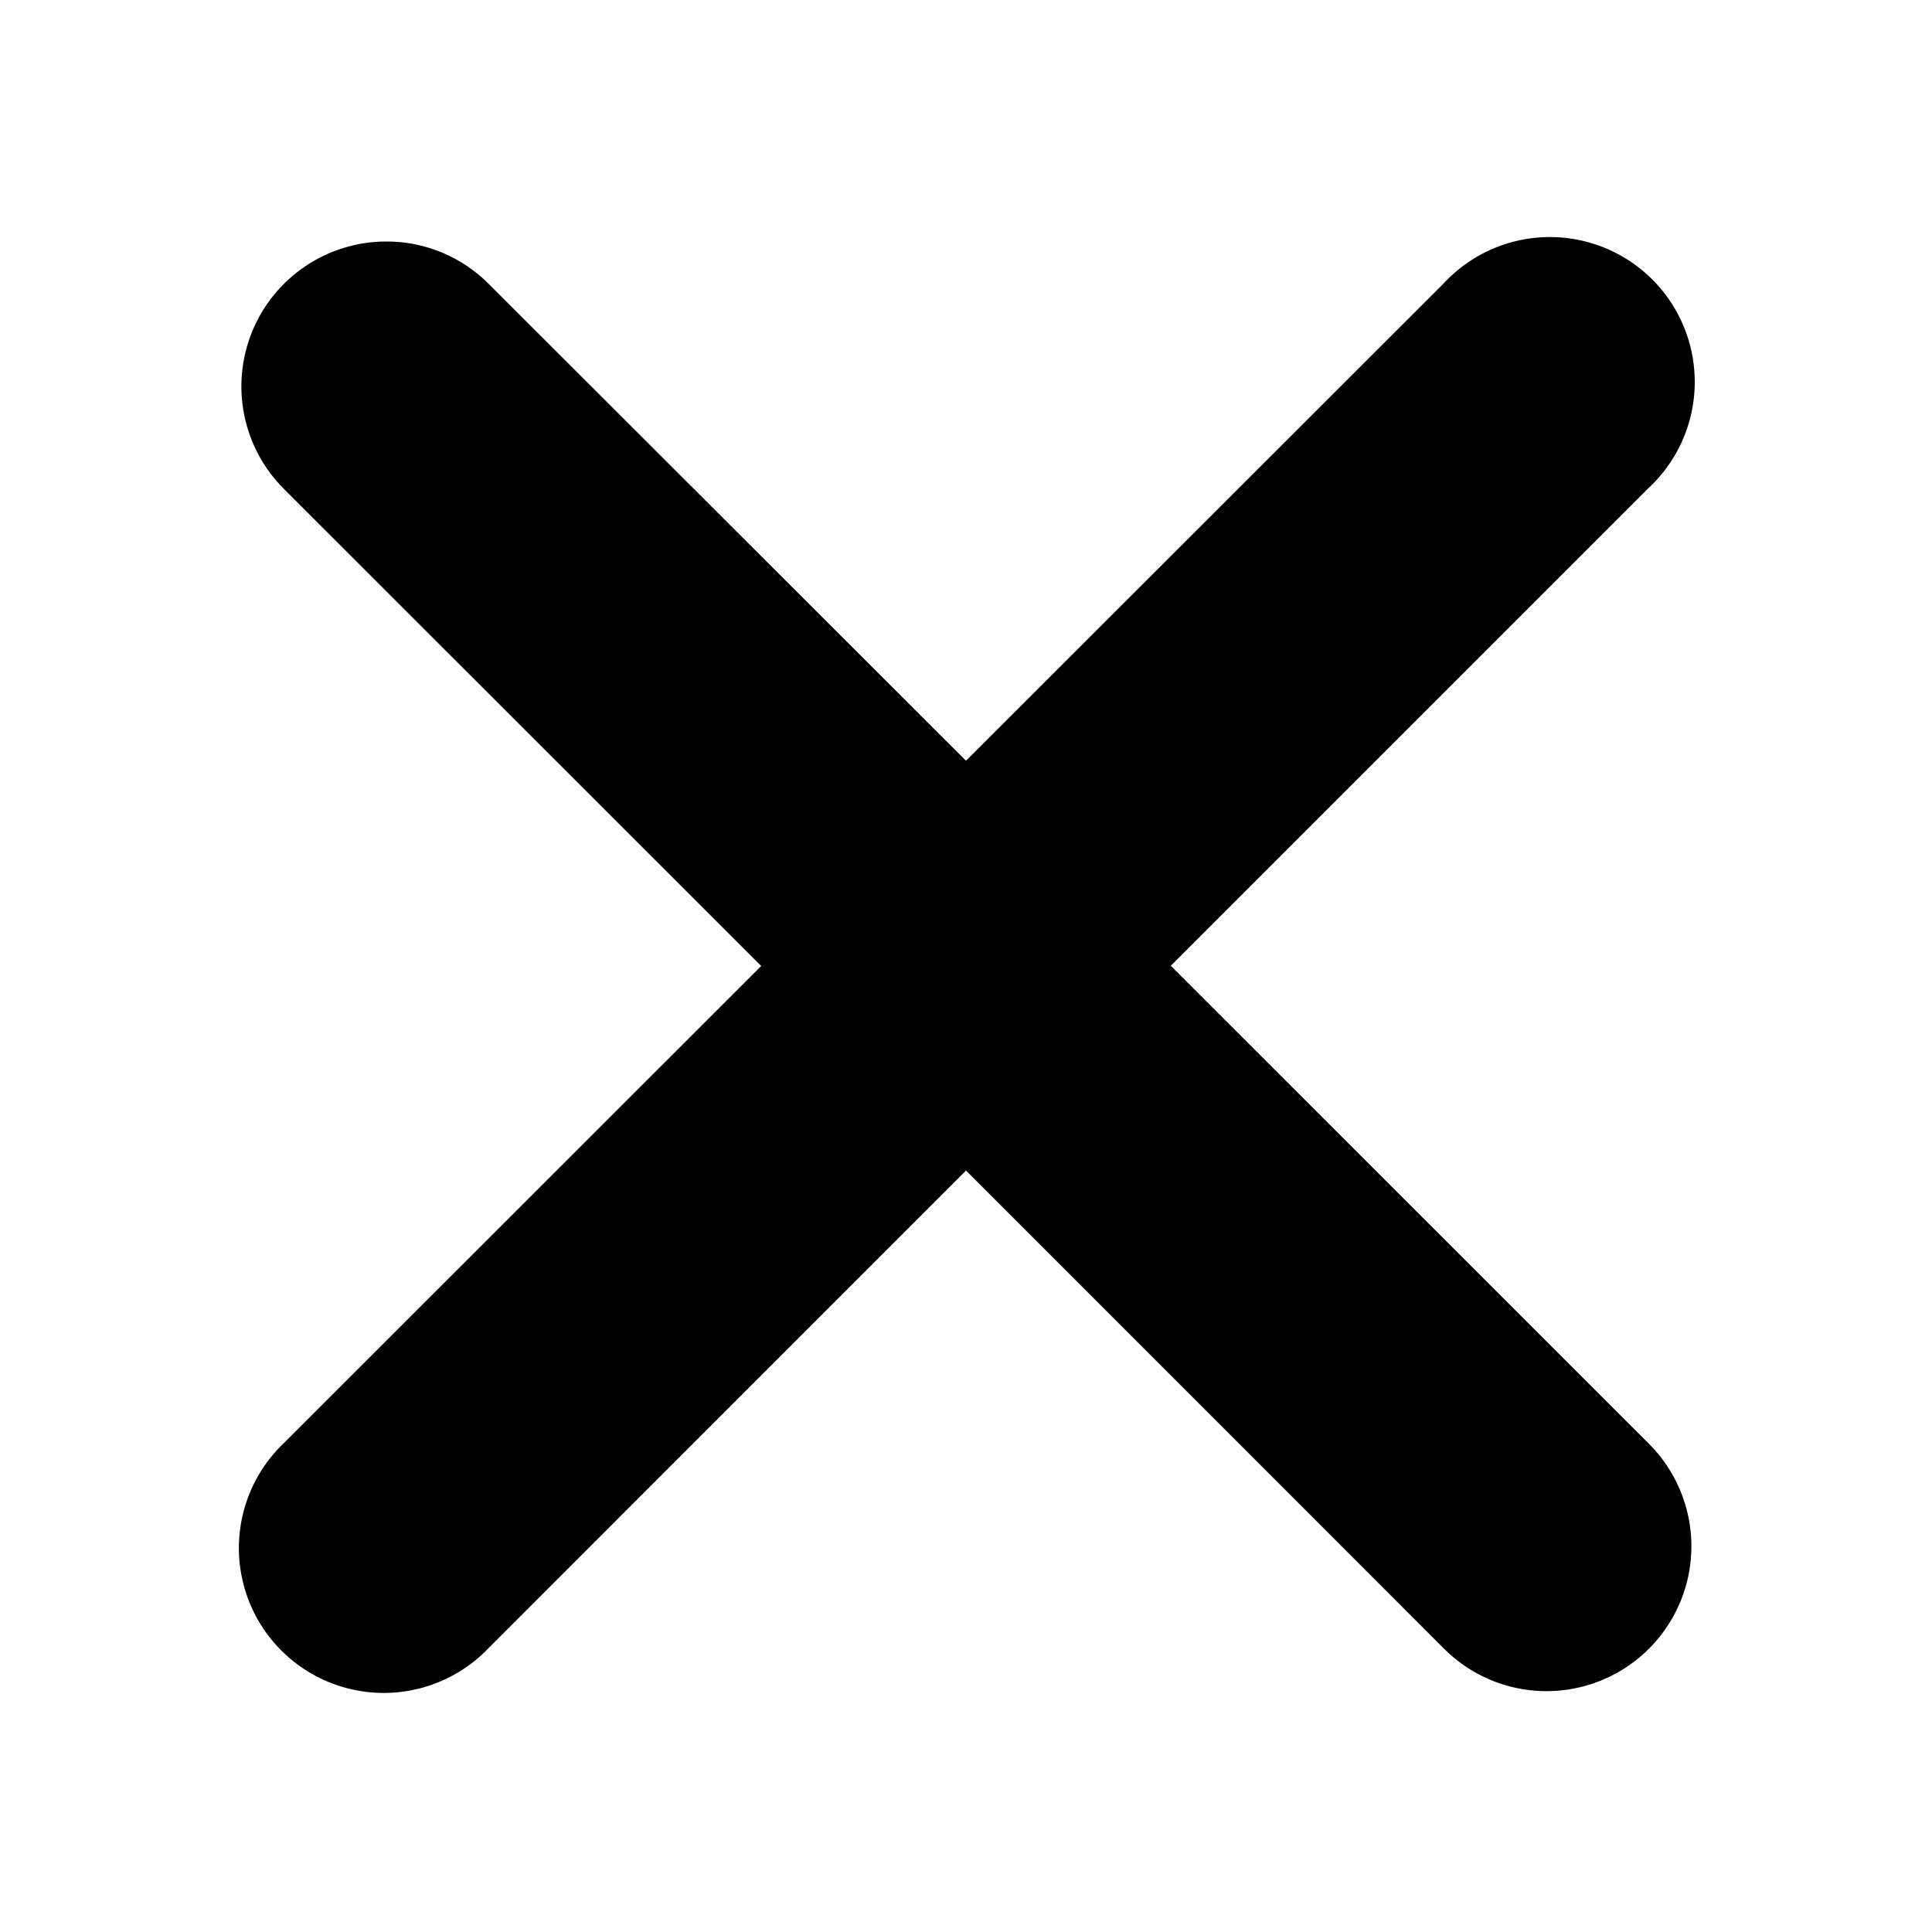
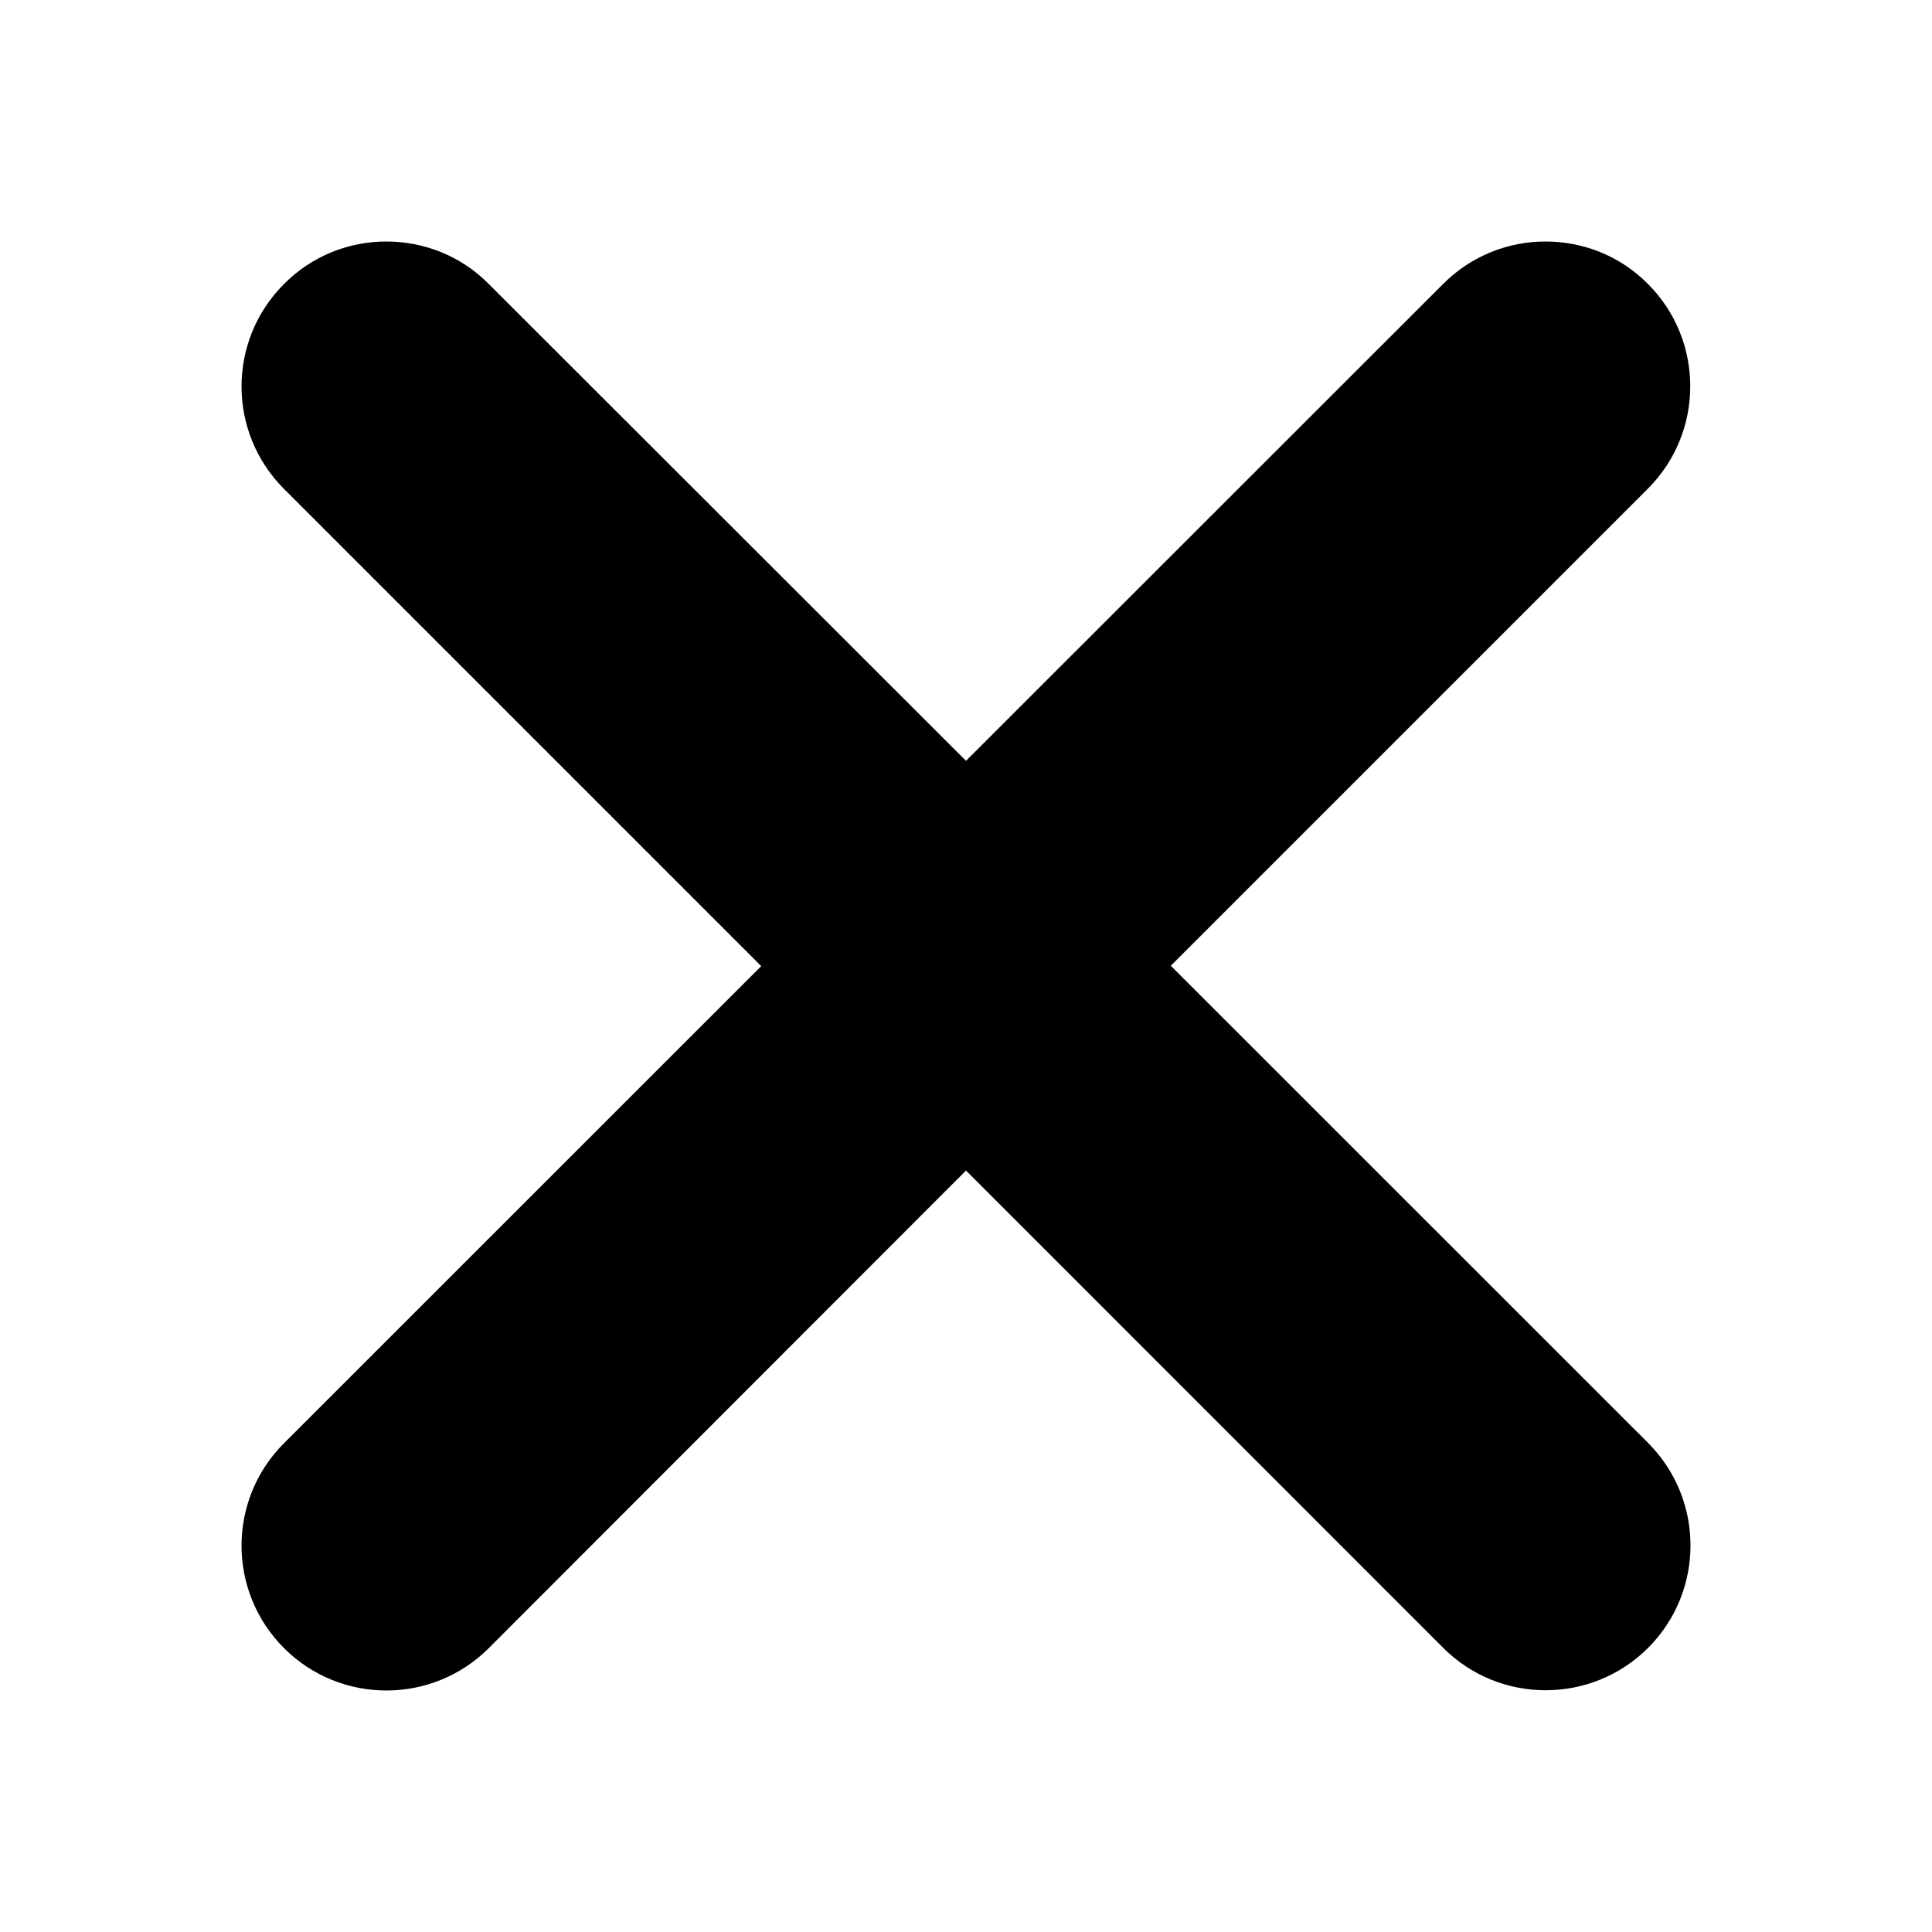
- <svg xmlns="http://www.w3.org/2000/svg" width="16" height="16" viewBox="0 0 16 16">
-   <path d="M13.647 4.047a1.2 1.2 0 1 0-1.696-1.695L8 6.3 4.048 2.352A1.19 1.19 0 0 0 3.2 2a1.2 1.2 0 0 0-.848 2.05L6.304 8l-3.952 3.95a1.2 1.2 0 1 0 1.696 1.697L8 9.694l3.952 3.953a1.2 1.2 0 1 0 1.697-1.697L9.696 7.998l3.95-3.95z" />
+ <svg xmlns="http://www.w3.org/2000/svg" width="16" height="16" viewBox="0 0 16 16" fill="none">
+   <path d="M13.647 4.047C14.115 3.579 14.115 2.819 13.647 2.351C13.414 2.116 13.107 2 12.799 2C12.492 2 12.185 2.117 11.951 2.352L8 6.301L4.048 2.352C3.814 2.116 3.507 2 3.2 2C2.893 2 2.586 2.116 2.352 2.352C1.883 2.821 1.883 3.58 2.352 4.049L6.304 8.001L2.352 11.952C1.883 12.42 1.883 13.18 2.352 13.649C2.82 14.117 3.58 14.117 4.048 13.649L8 9.694L11.952 13.647C12.42 14.115 13.18 14.115 13.649 13.647C14.117 13.178 14.117 12.419 13.649 11.95L9.696 7.998L13.647 4.047Z" fill="black" />
</svg>
